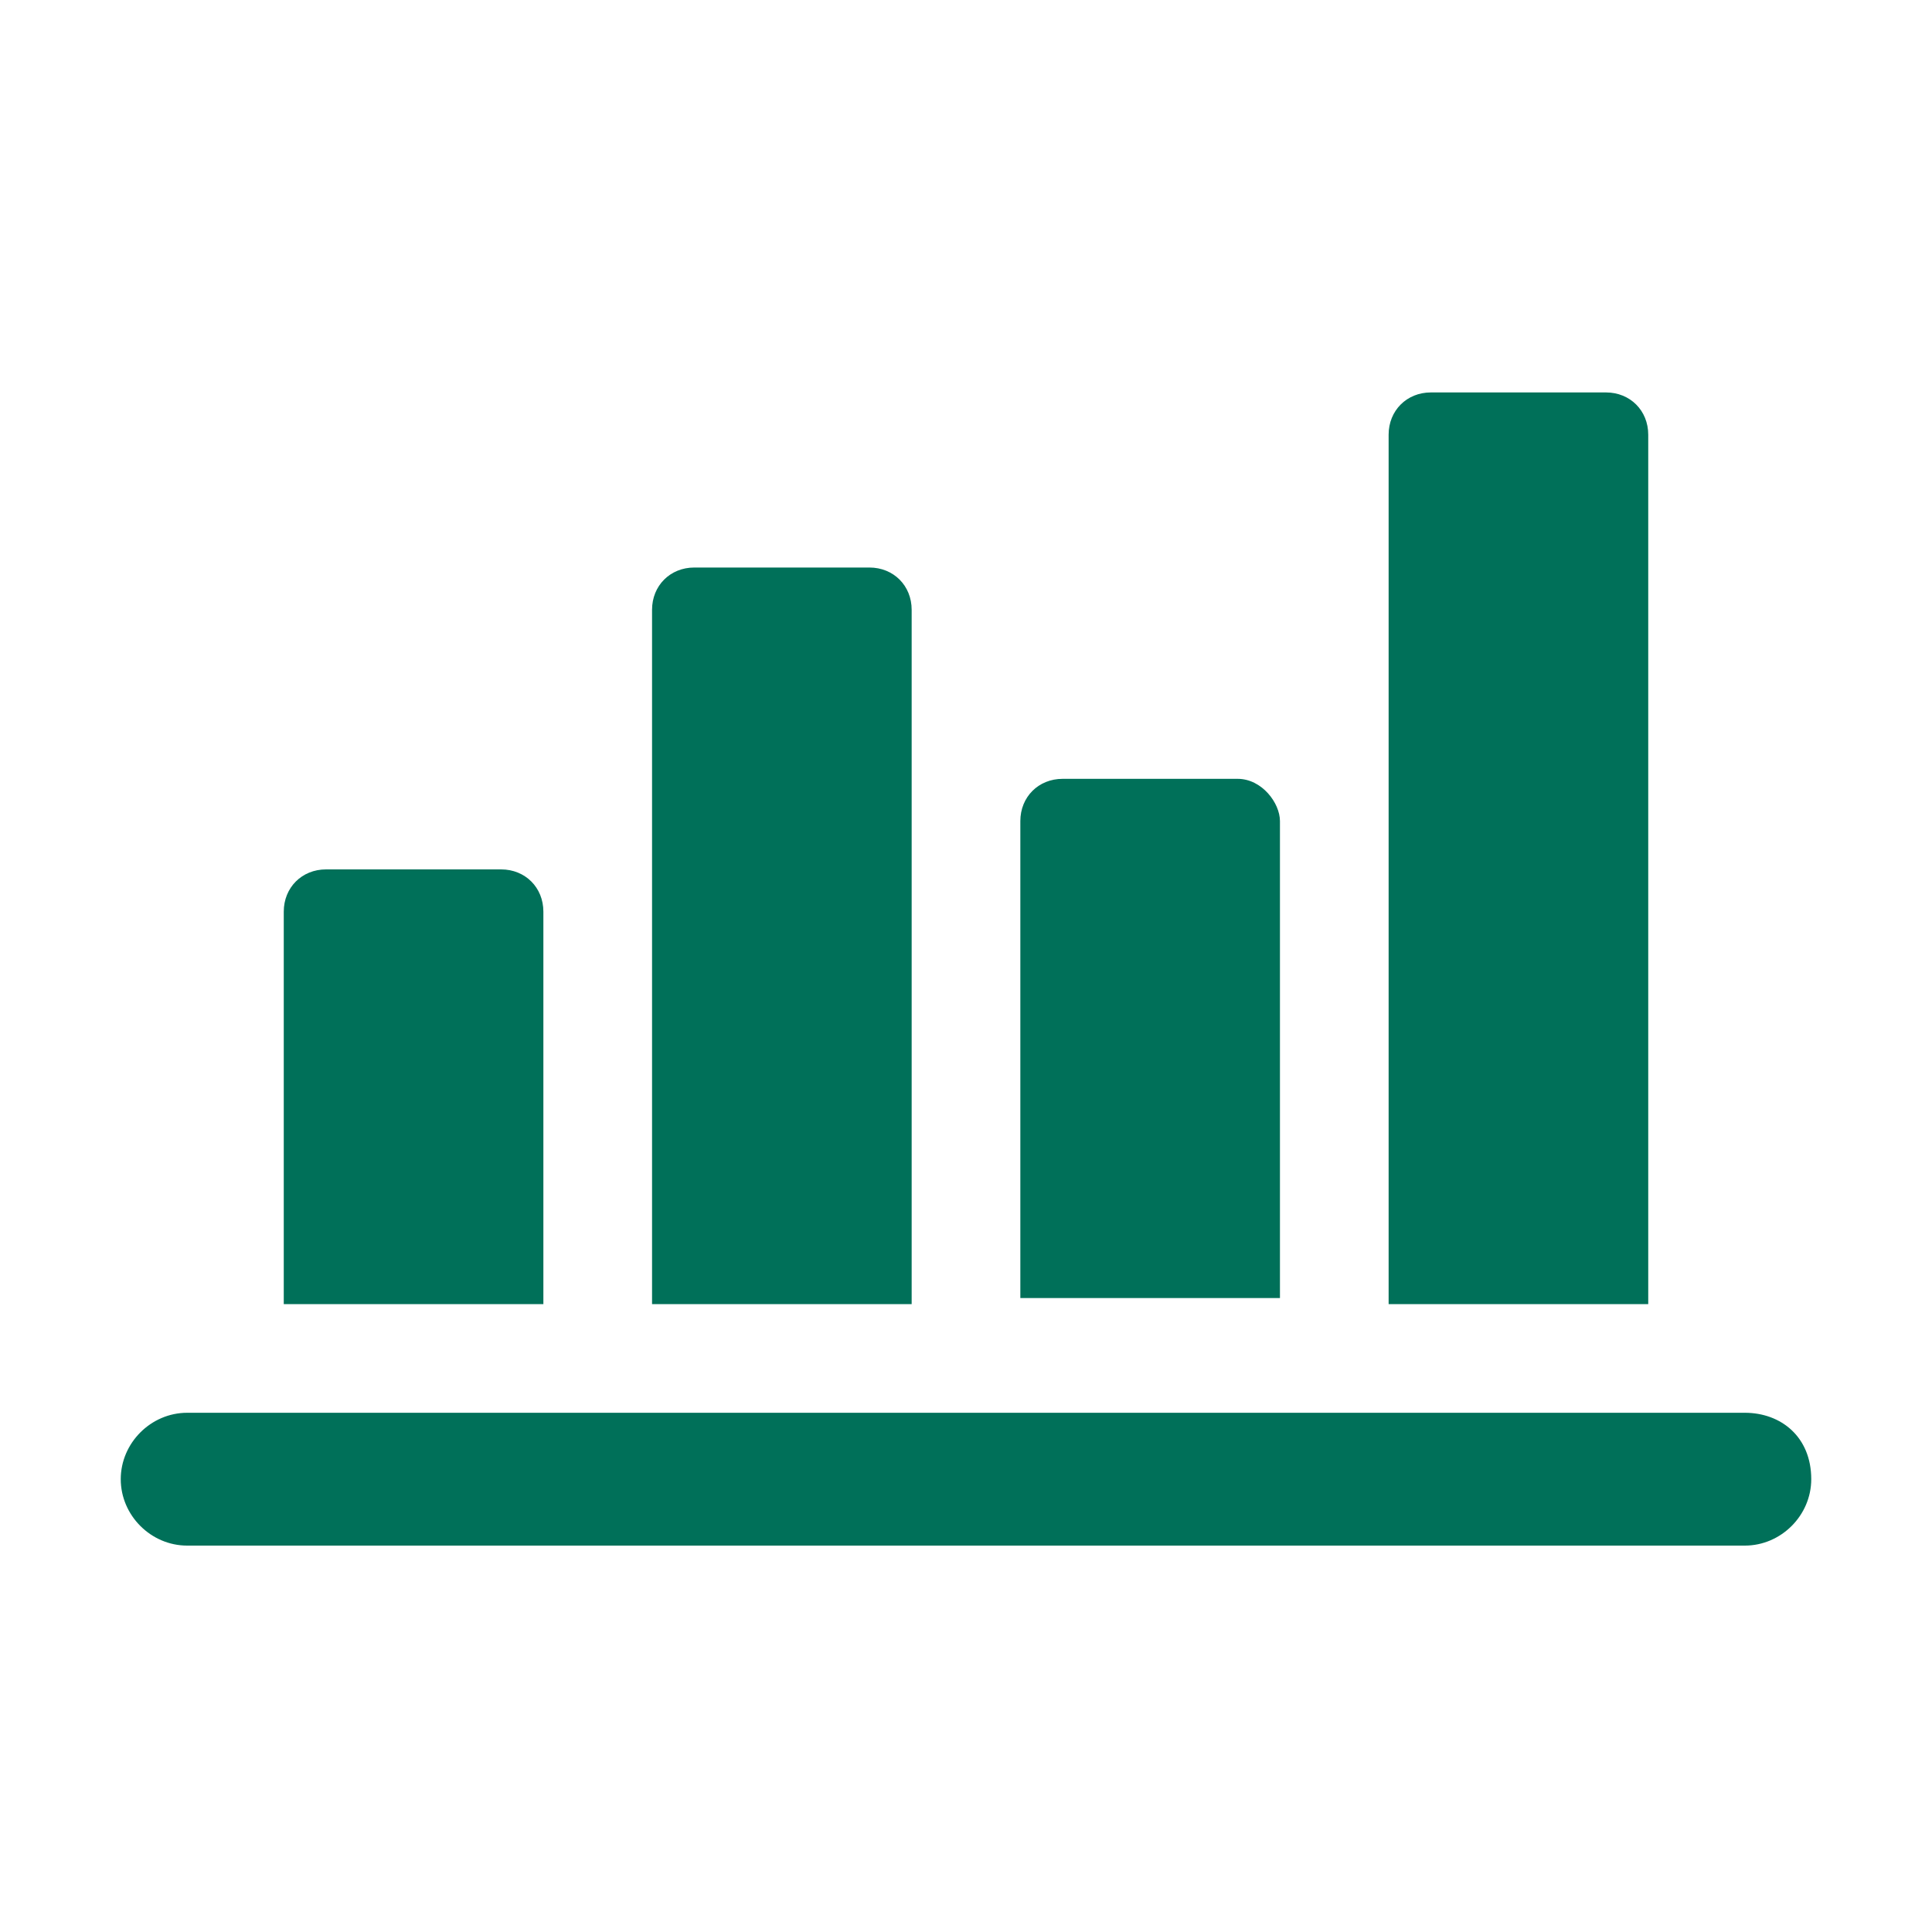
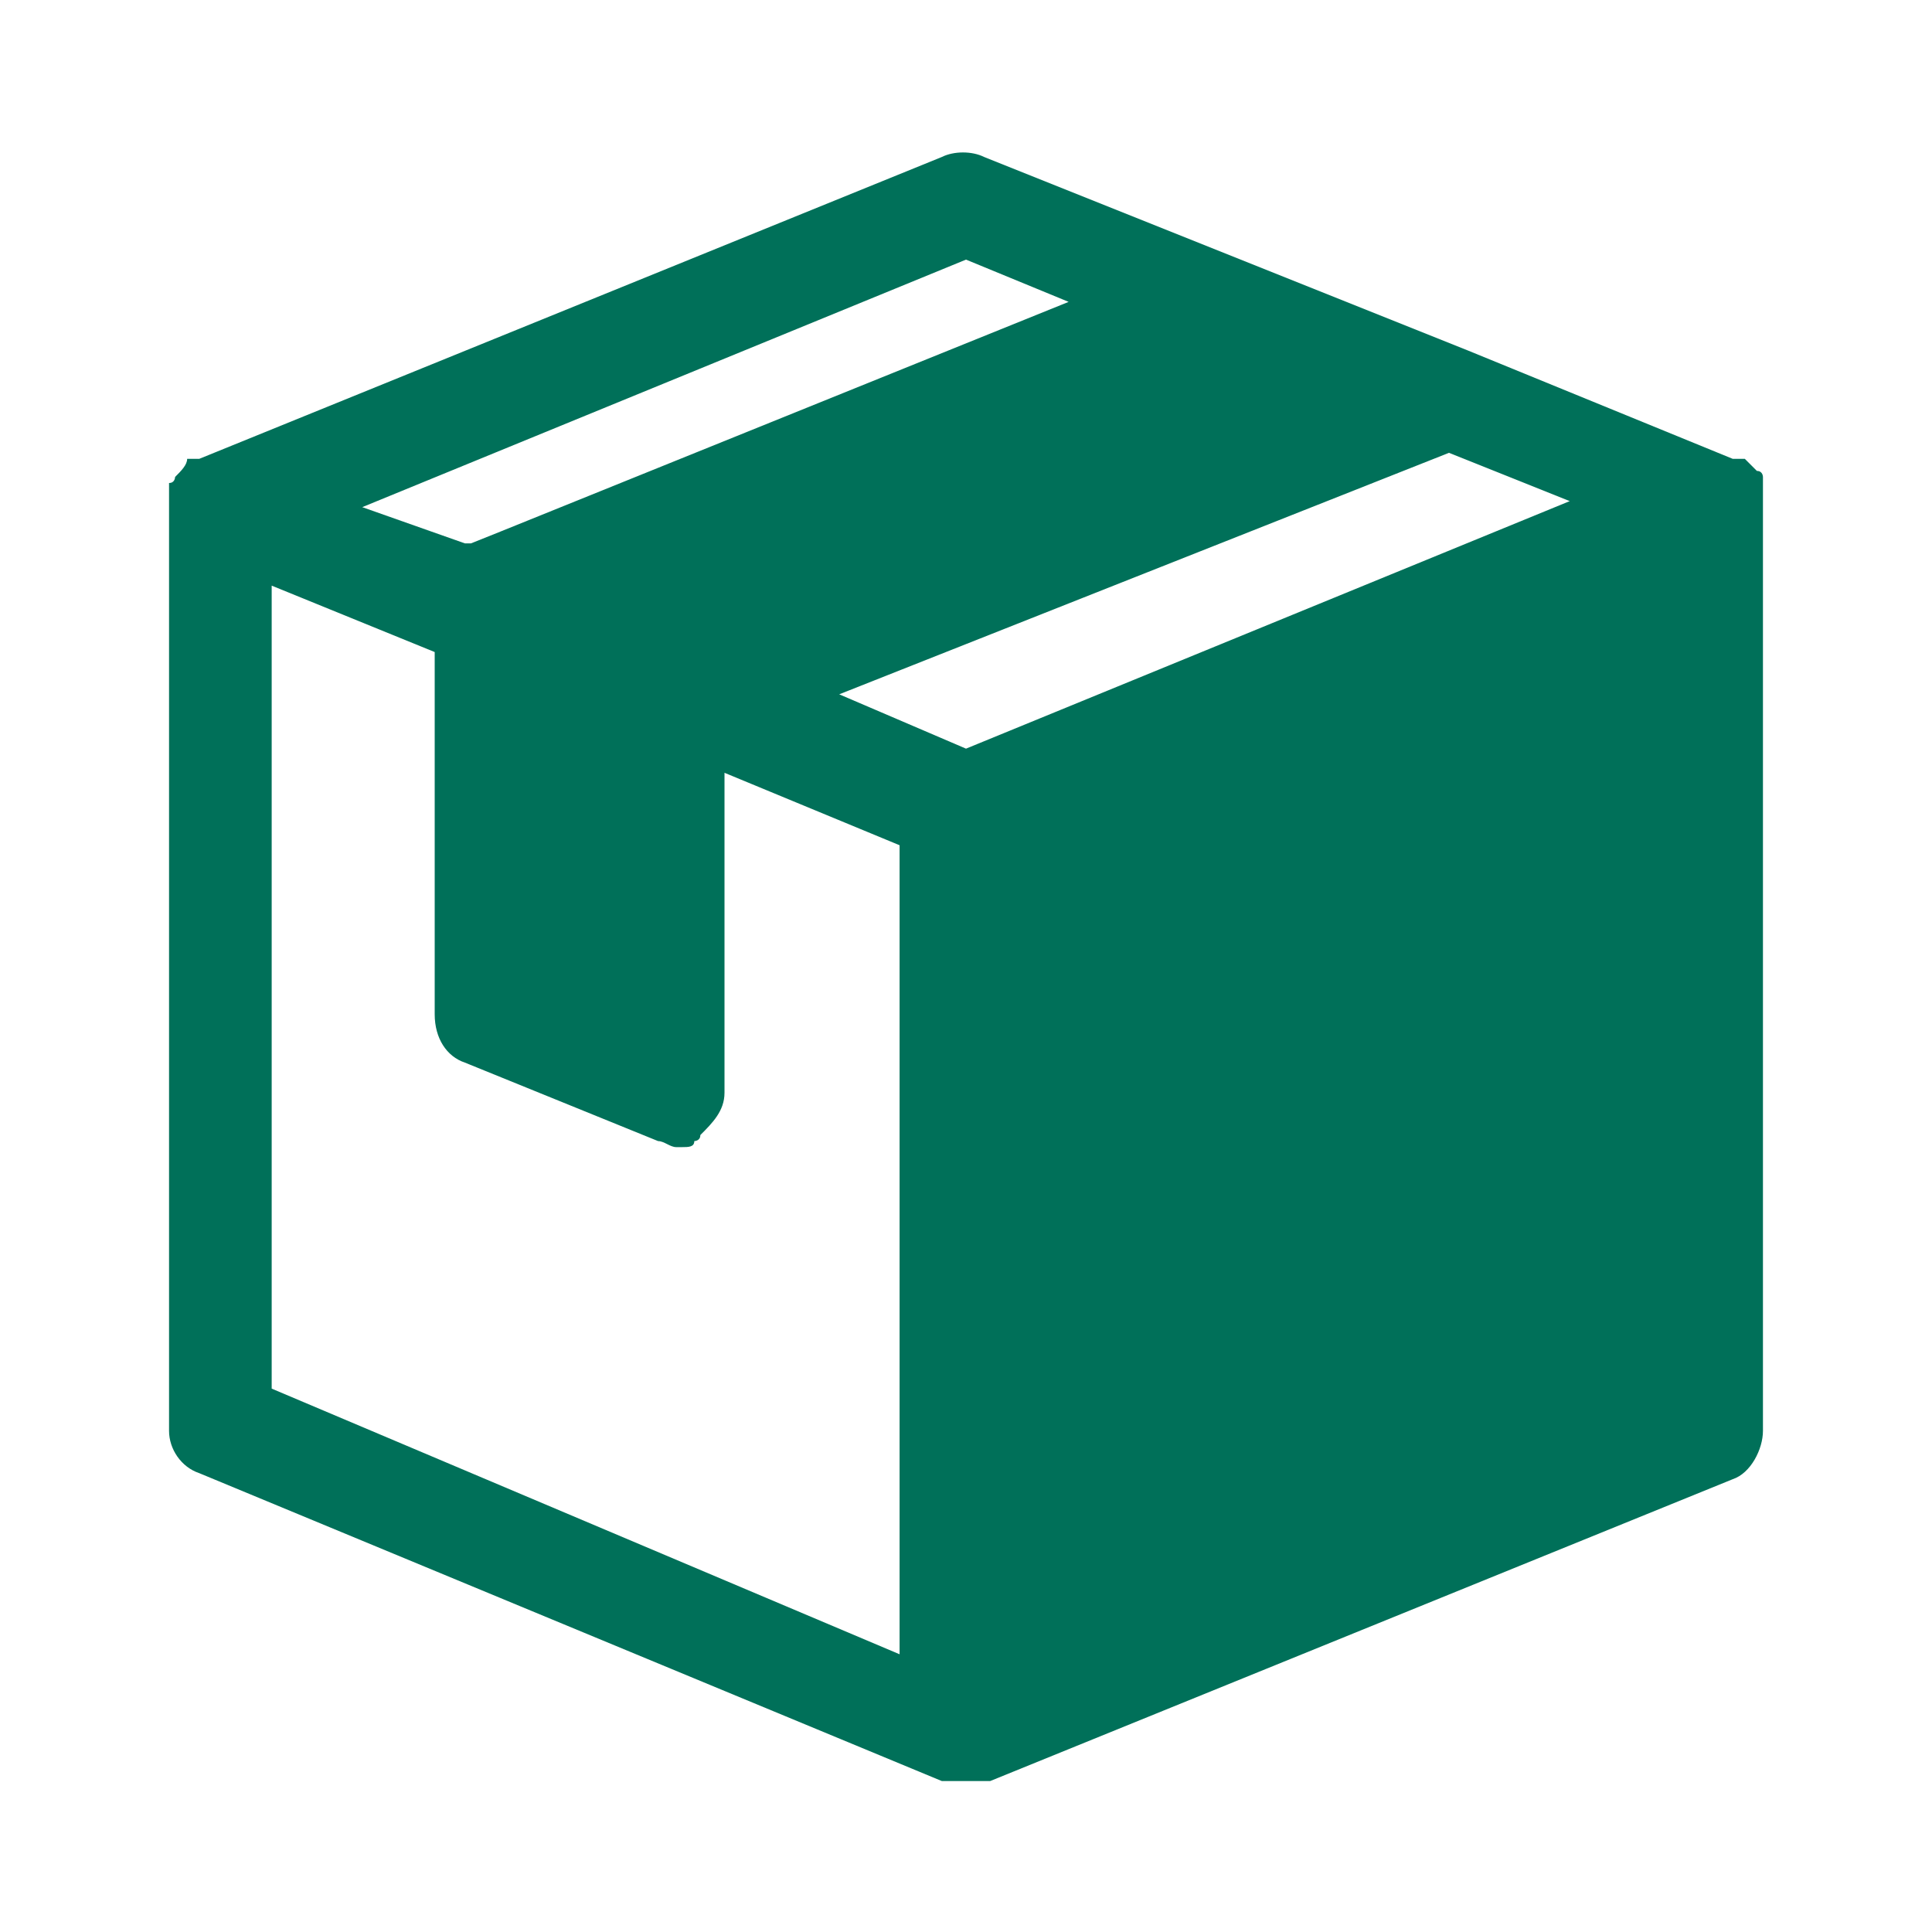
<svg xmlns="http://www.w3.org/2000/svg" version="1.1" id="home" x="0px" y="0px" viewBox="0 0 32 32" style="enable-background:new 0 0 32 32;" xml:space="preserve">
  <style type="text/css">
	.st0{fill:#007059;}
</style>
-   <g>
-     <g>
-       <g>
-         <path class="st0" d="M20.5,12.9h-2.9c-0.4,0-0.7,0.3-0.7,0.7v7.9h4.3v-7.9C21.2,13.3,20.9,12.9,20.5,12.9z" />
-         <path class="st0" d="M27.3,7.2c0-0.4-0.3-0.7-0.7-0.7h-2.9c-0.4,0-0.7,0.3-0.7,0.7v14.4h4.3V7.2z M15.1,10.1     c0-0.4-0.3-0.7-0.7-0.7h-2.9c-0.4,0-0.7,0.3-0.7,0.7v11.5h4.3V10.1z M28.9,23.4H3.1c-0.6,0-1.1,0.5-1.1,1.1s0.5,1.1,1.1,1.1h25.8     c0.6,0,1.1-0.5,1.1-1.1C30,23.8,29.5,23.4,28.9,23.4z M9,15.1c0-0.4-0.3-0.7-0.7-0.7H5.4c-0.4,0-0.7,0.3-0.7,0.7v6.5H9V15.1z" />
-       </g>
-     </g>
-   </g>
+   <path class="st0" d="M3.3,24.4l12.3,5.1l0,0l0,0h0.1h0.1l0,0c0.1,0,0.1,0,0.2,0s0.1,0,0.2,0l0,0h0.1h0.1l12.3-5  c0.3-0.1,0.5-0.5,0.5-0.8V8.3l0,0V8.2V8.1V8l0,0V7.9c0,0,0-0.1-0.1-0.1L29,7.7l0,0l-0.1-0.1l0,0h-0.1h-0.1l0,0l-4.4-1.8l-4-1.6l0,0  l-4-1.6c-0.2-0.1-0.5-0.1-0.7,0l-12.3,5l0,0H3.2H3.1c0,0.1-0.1,0.2-0.2,0.3c0,0,0,0.1-0.1,0.1v0.1v0.1v0.1v0.1l0,0v15.3  C2.8,24,3,24.3,3.3,24.4z M24,7.5l2,0.8l-10,4.1l-2.1-0.9L24,7.5z M16,4.3L17.7,5L8.3,8.8L7.8,9H7.7l0,0L6,8.4L16,4.3z M4.5,9.7  l2.7,1.1v6c0,0.4,0.2,0.7,0.5,0.8l3.2,1.3c0.1,0,0.2,0.1,0.3,0.1h0.1c0.1,0,0.2,0,0.2-0.1c0,0,0.1,0,0.1-0.1  c0.2-0.2,0.4-0.4,0.4-0.7v-5.3l2.9,1.2v13.4L4.5,23V9.7z" />
</svg>
